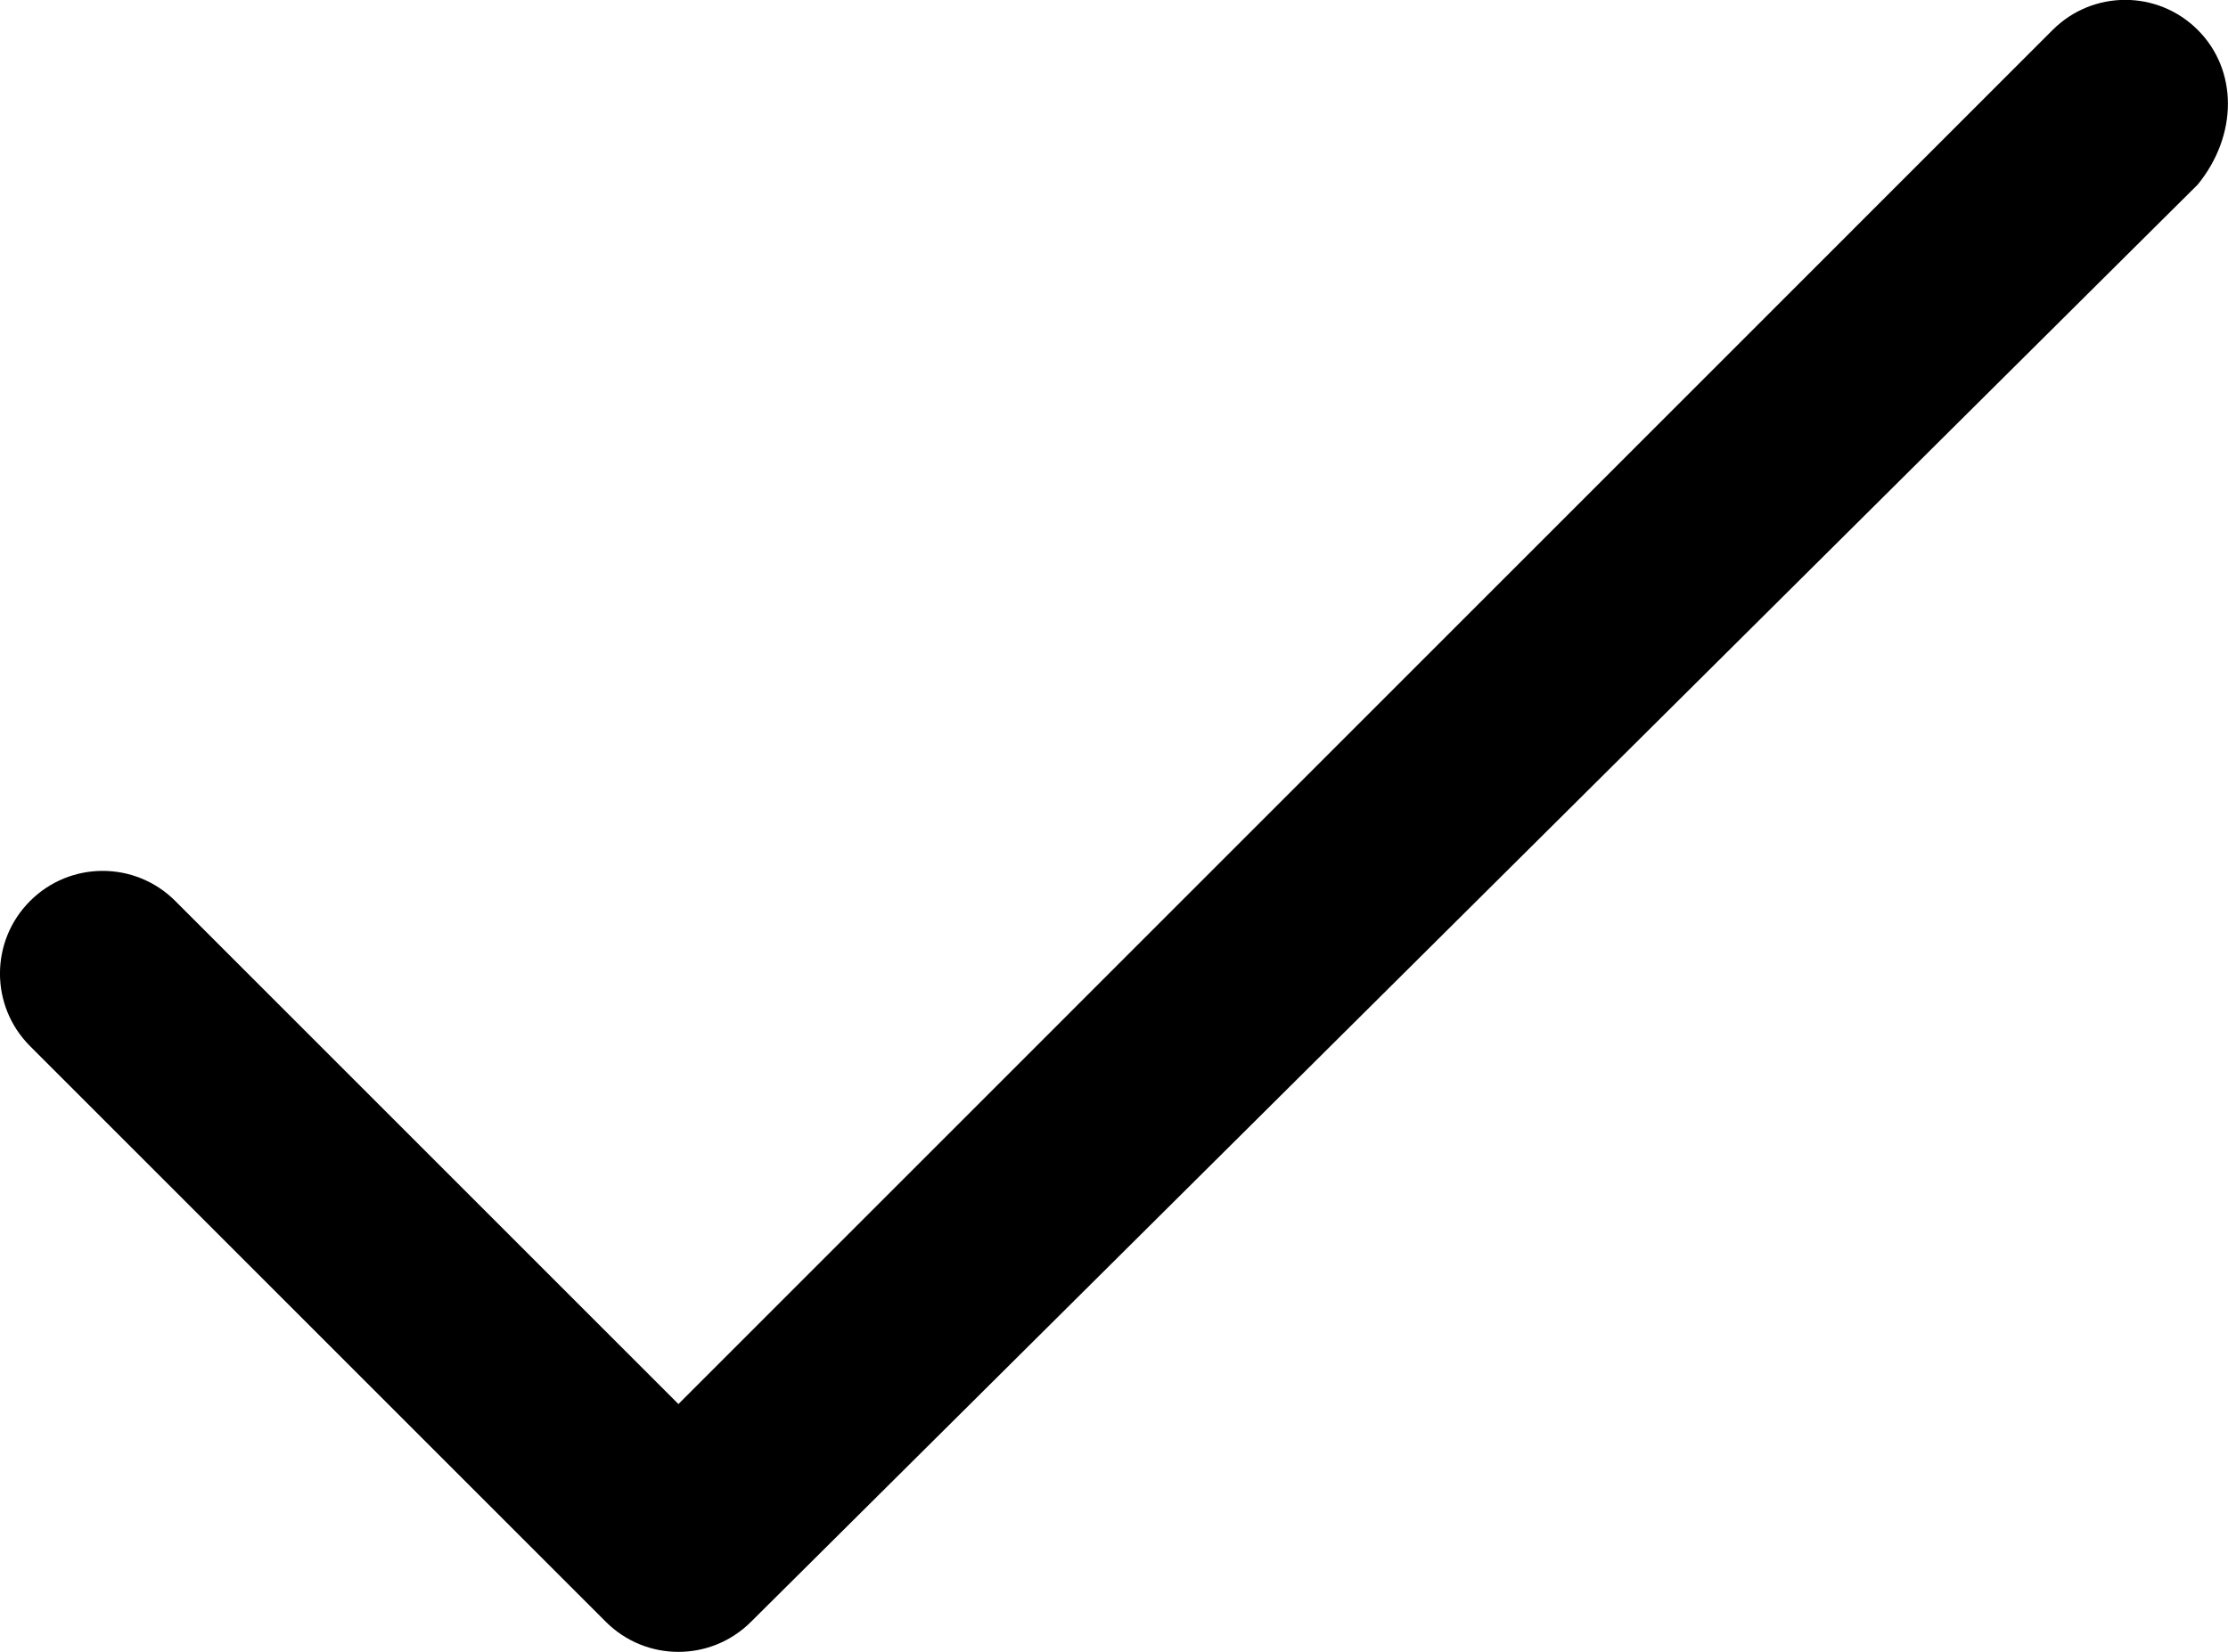
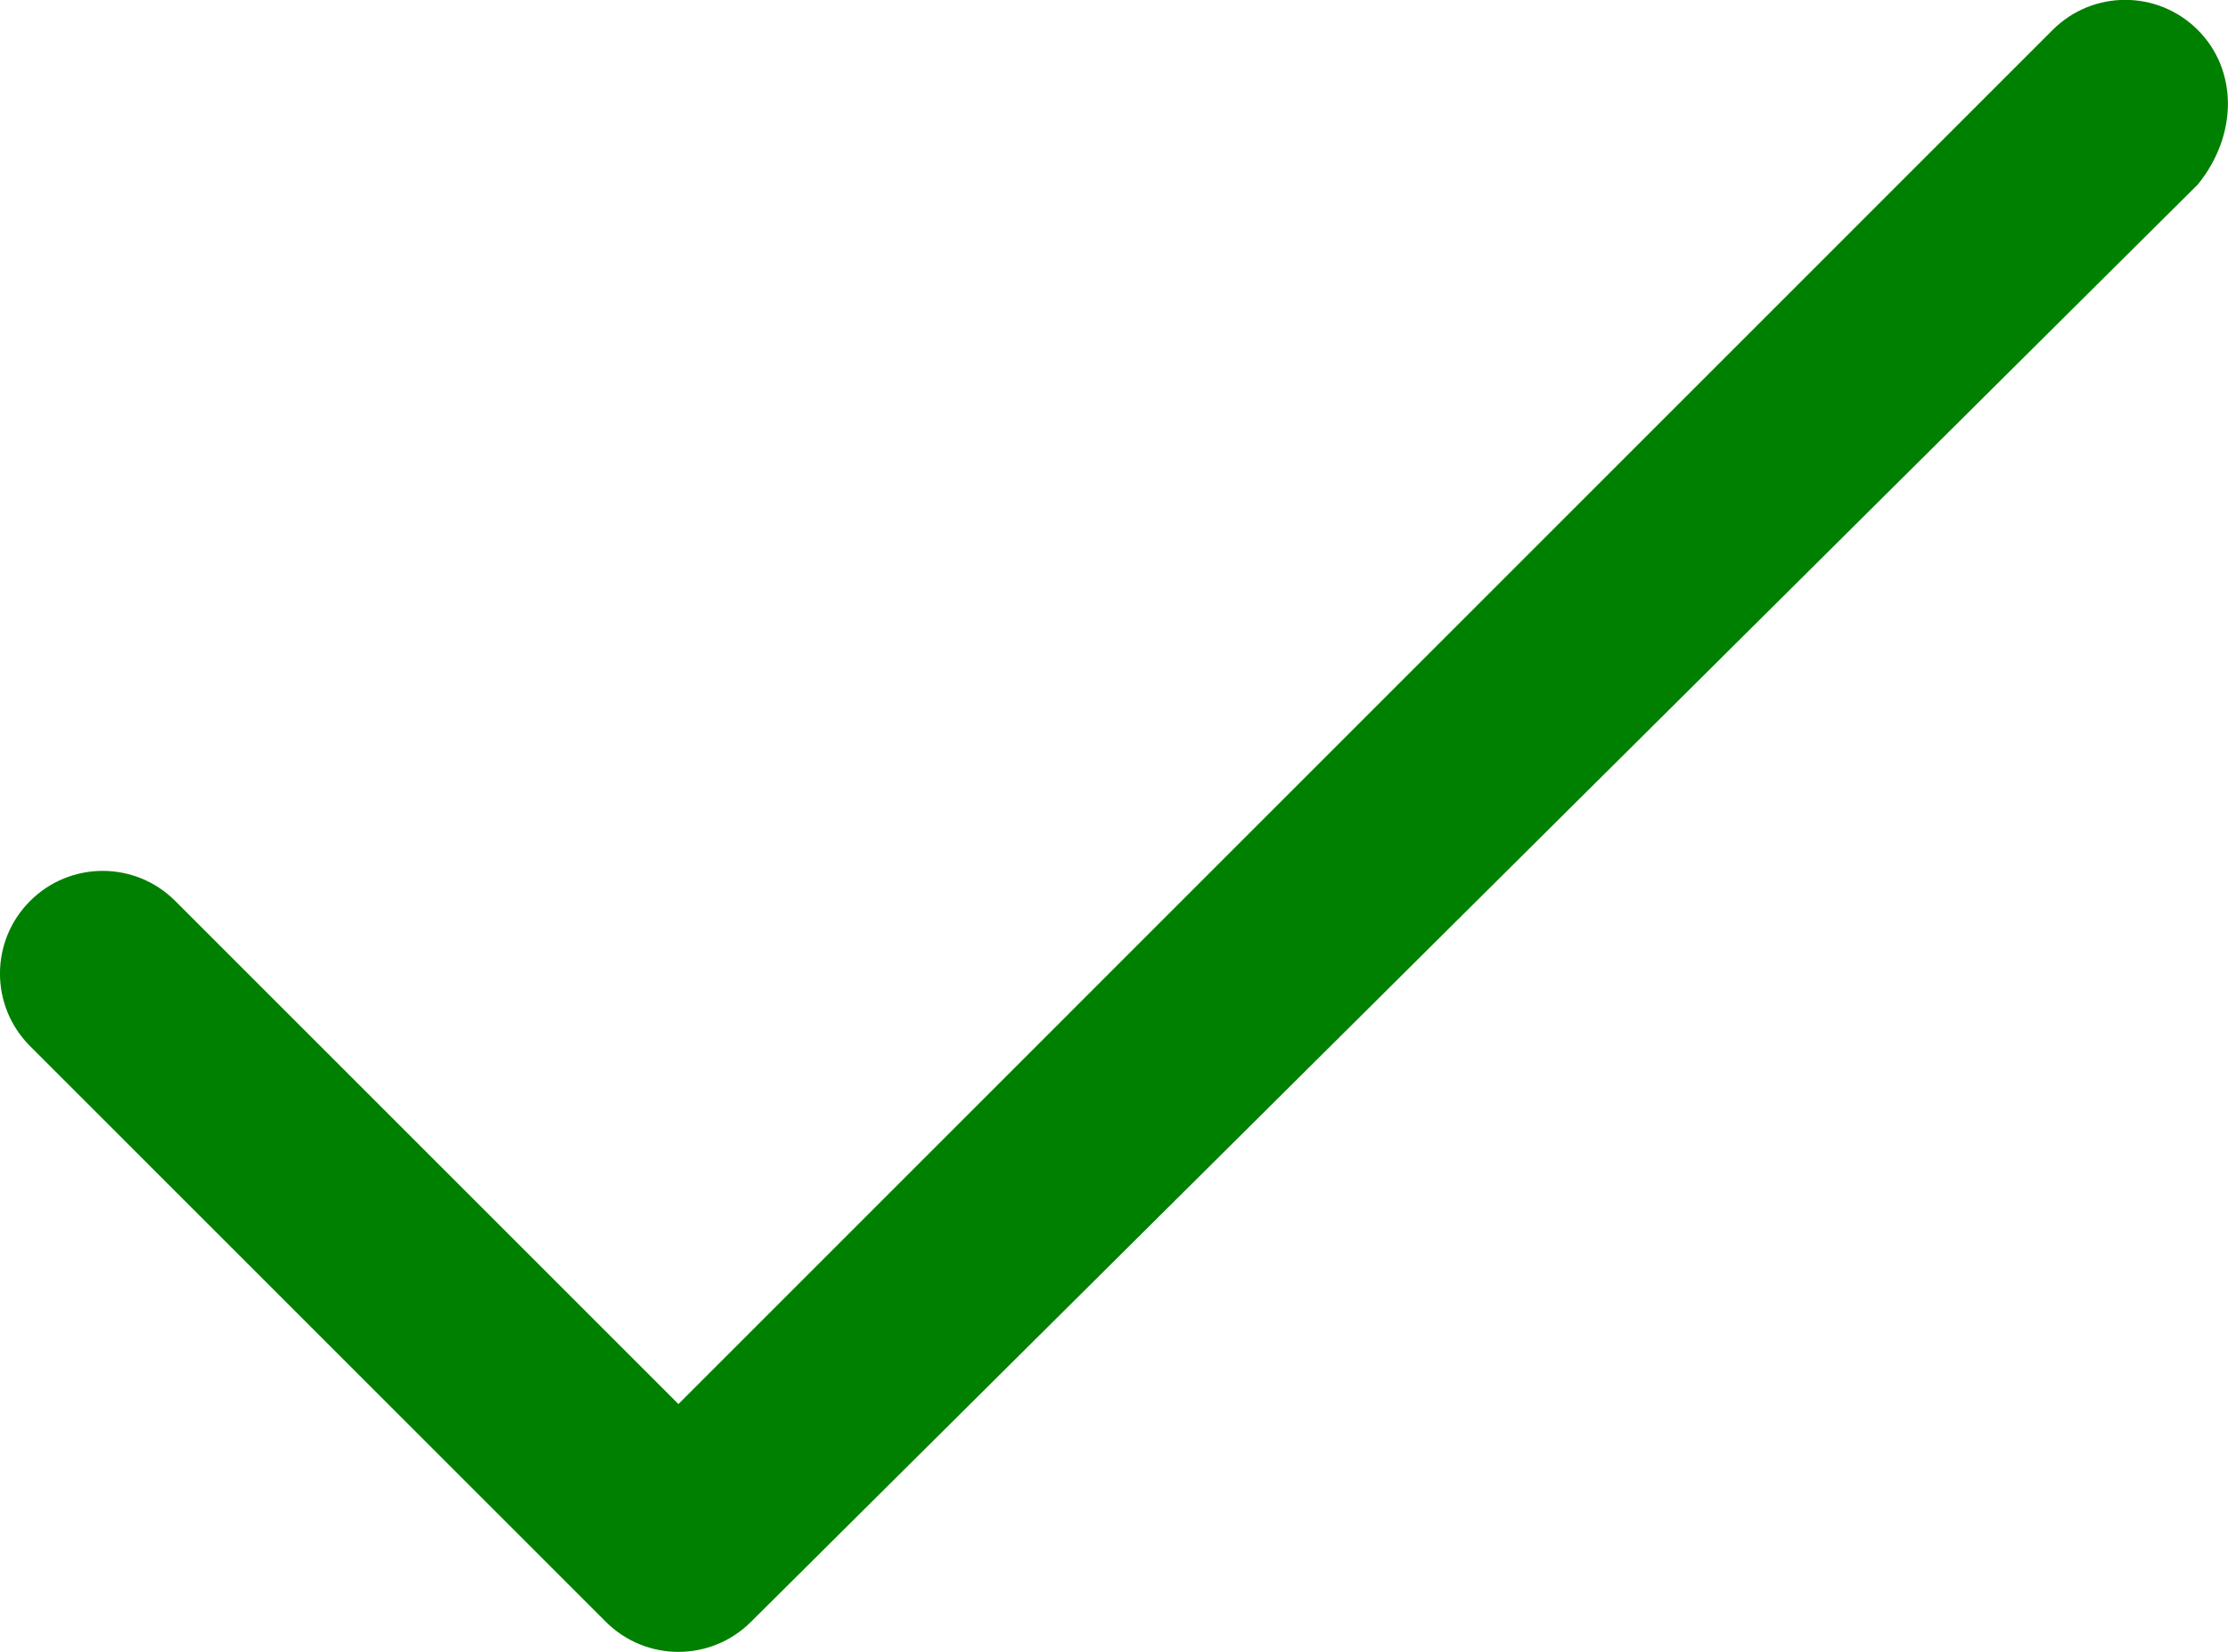
- <svg xmlns="http://www.w3.org/2000/svg" version="1.0" id="Layer_1" x="0px" y="0px" width="21.698px" height="16.09px" viewBox="-82.357 4.875 21.698 16.09" enable-background="new -82.357 4.875 21.698 16.09" xml:space="preserve">
+ <svg xmlns="http://www.w3.org/2000/svg" version="1.0" id="Layer_1" x="0px" y="0px" width="21.698px" height="16.09px" viewBox="-82.357 4.875 21.698 16.09" enable-background="new -82.357 4.875 21.698 16.09" xml:space="preserve" fill="green">
  <path d="M-60.953,5.167c-0.391-0.391-1.023-0.391-1.414,0L-75.75,18.551l-4.9-4.9c-0.391-0.391-1.023-0.391-1.414,0 s-0.391,1.023,0,1.414l5.607,5.607c0.195,0.195,0.451,0.293,0.707,0.293s0.512-0.098,0.707-0.293l14.09-14.0 C-60.562,6.191-60.562,5.558-60.953,5.167z" />
</svg>
